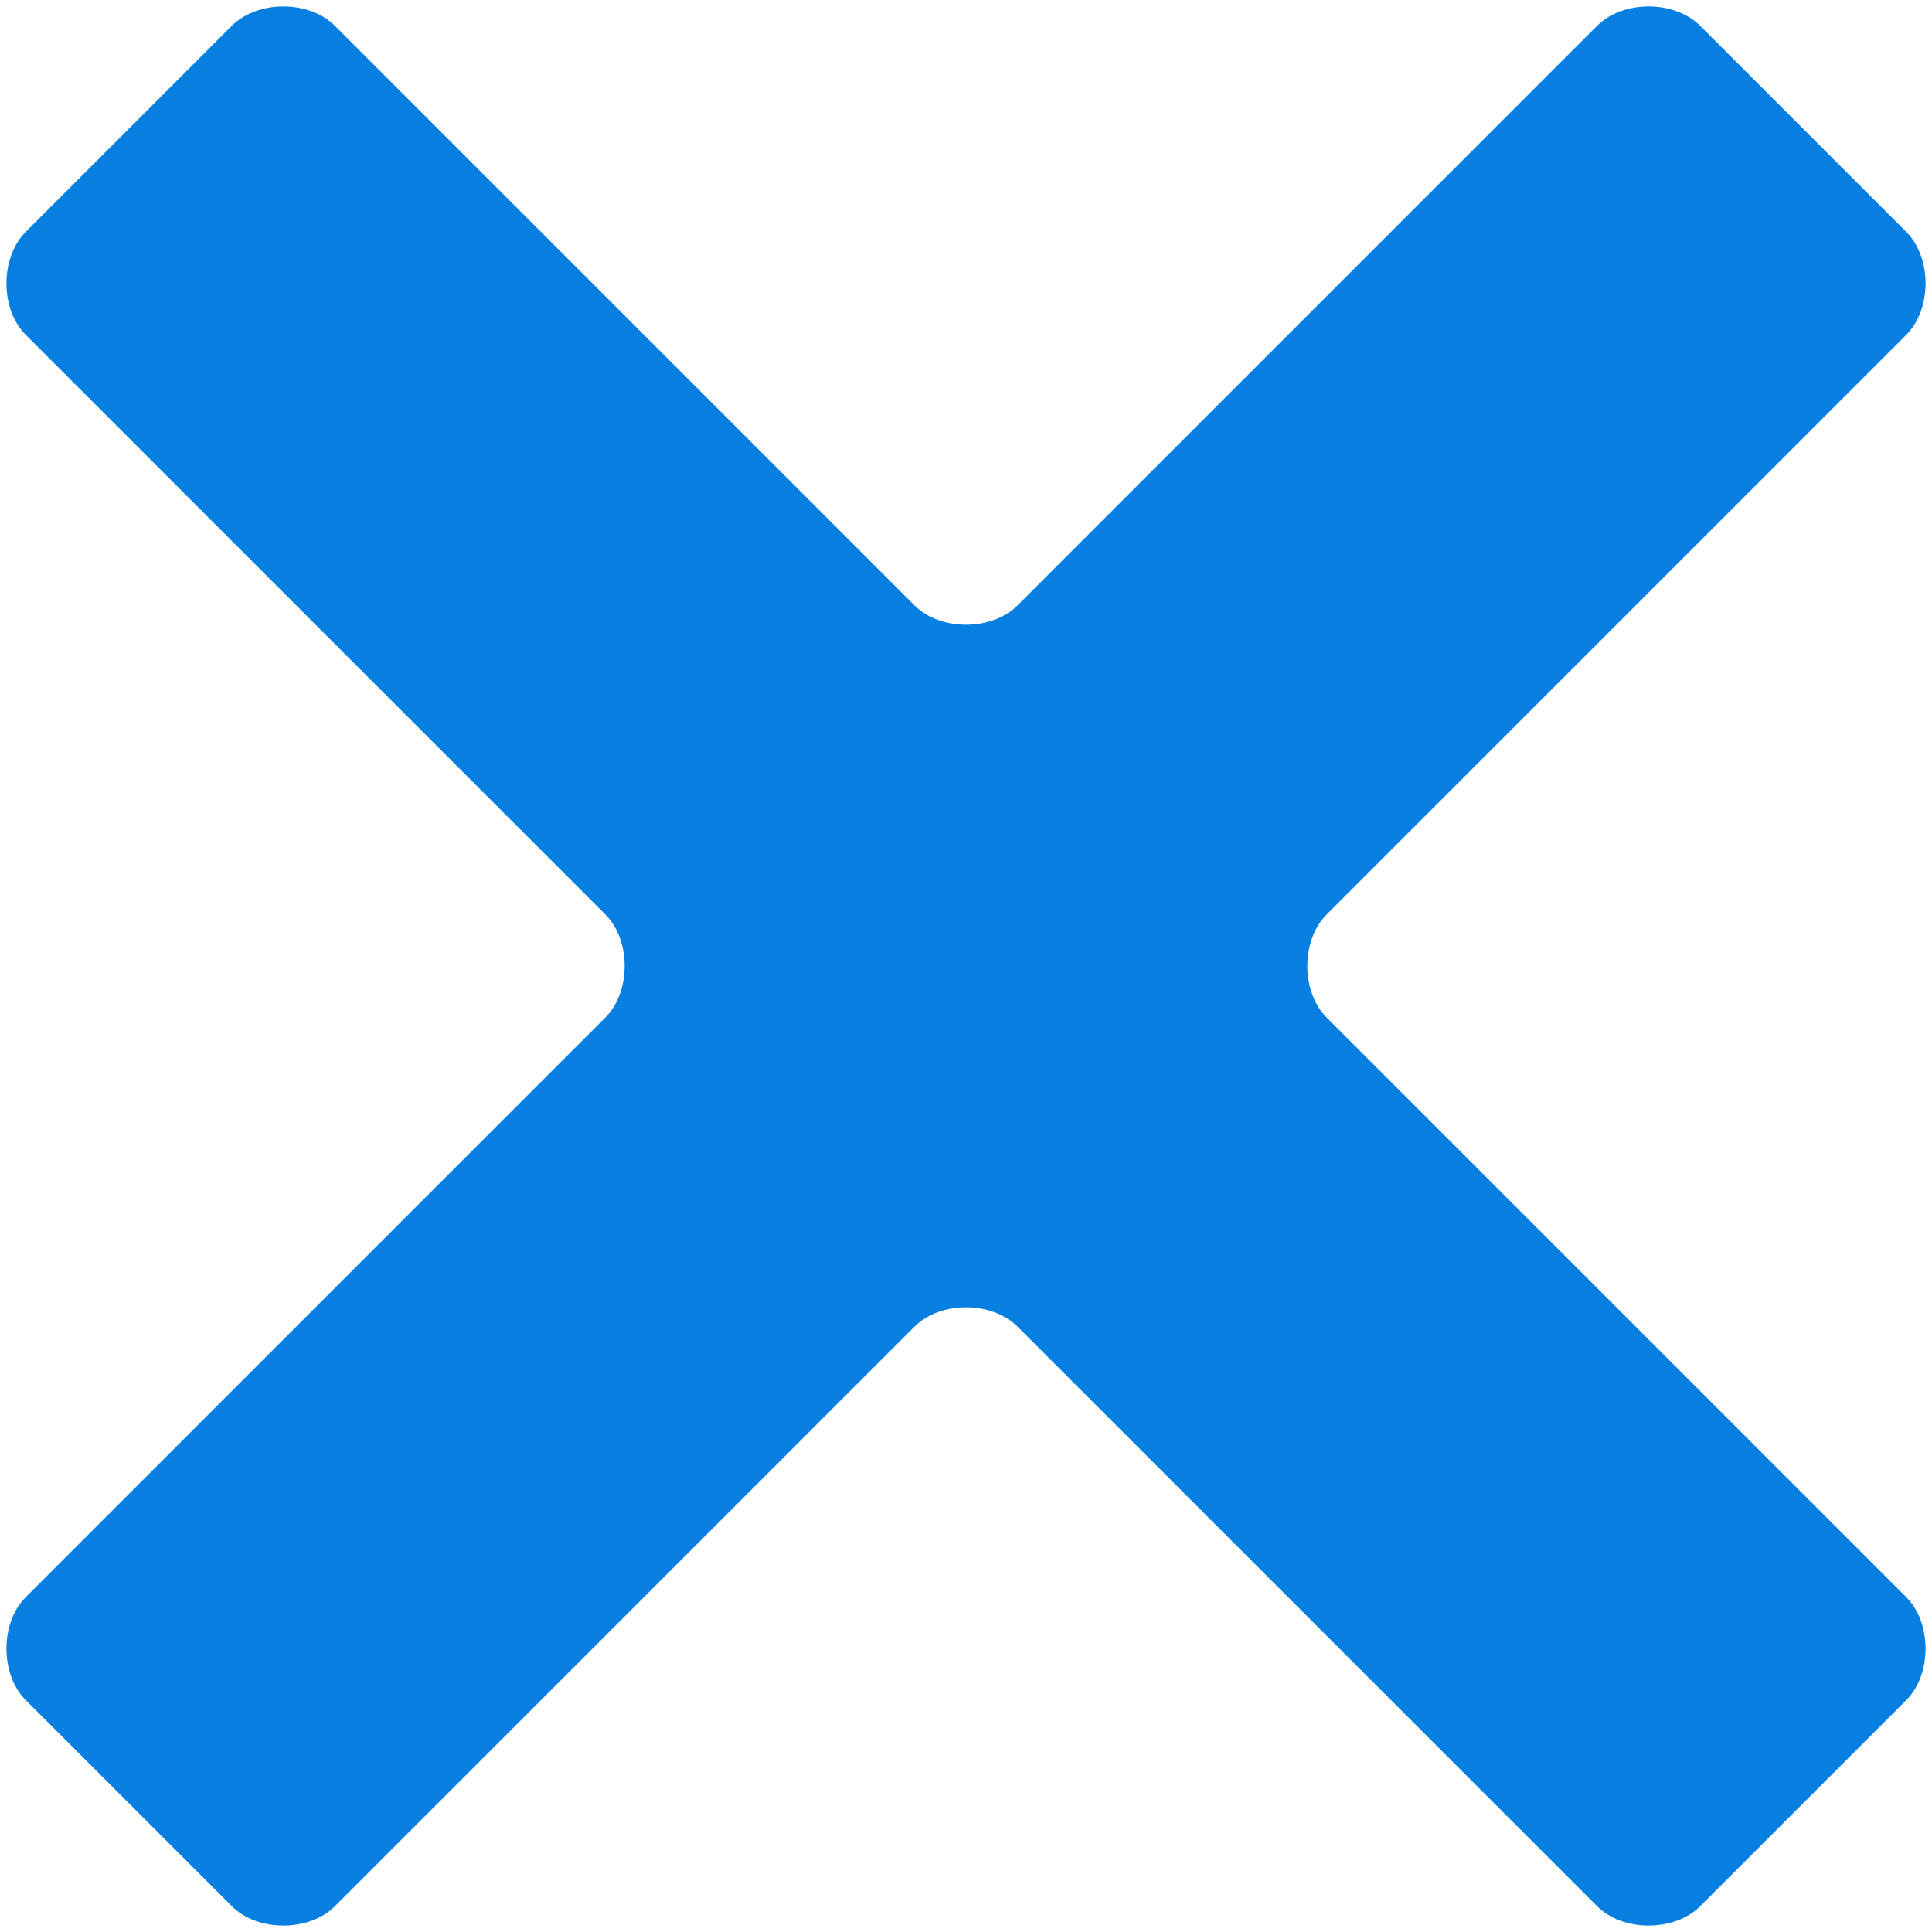
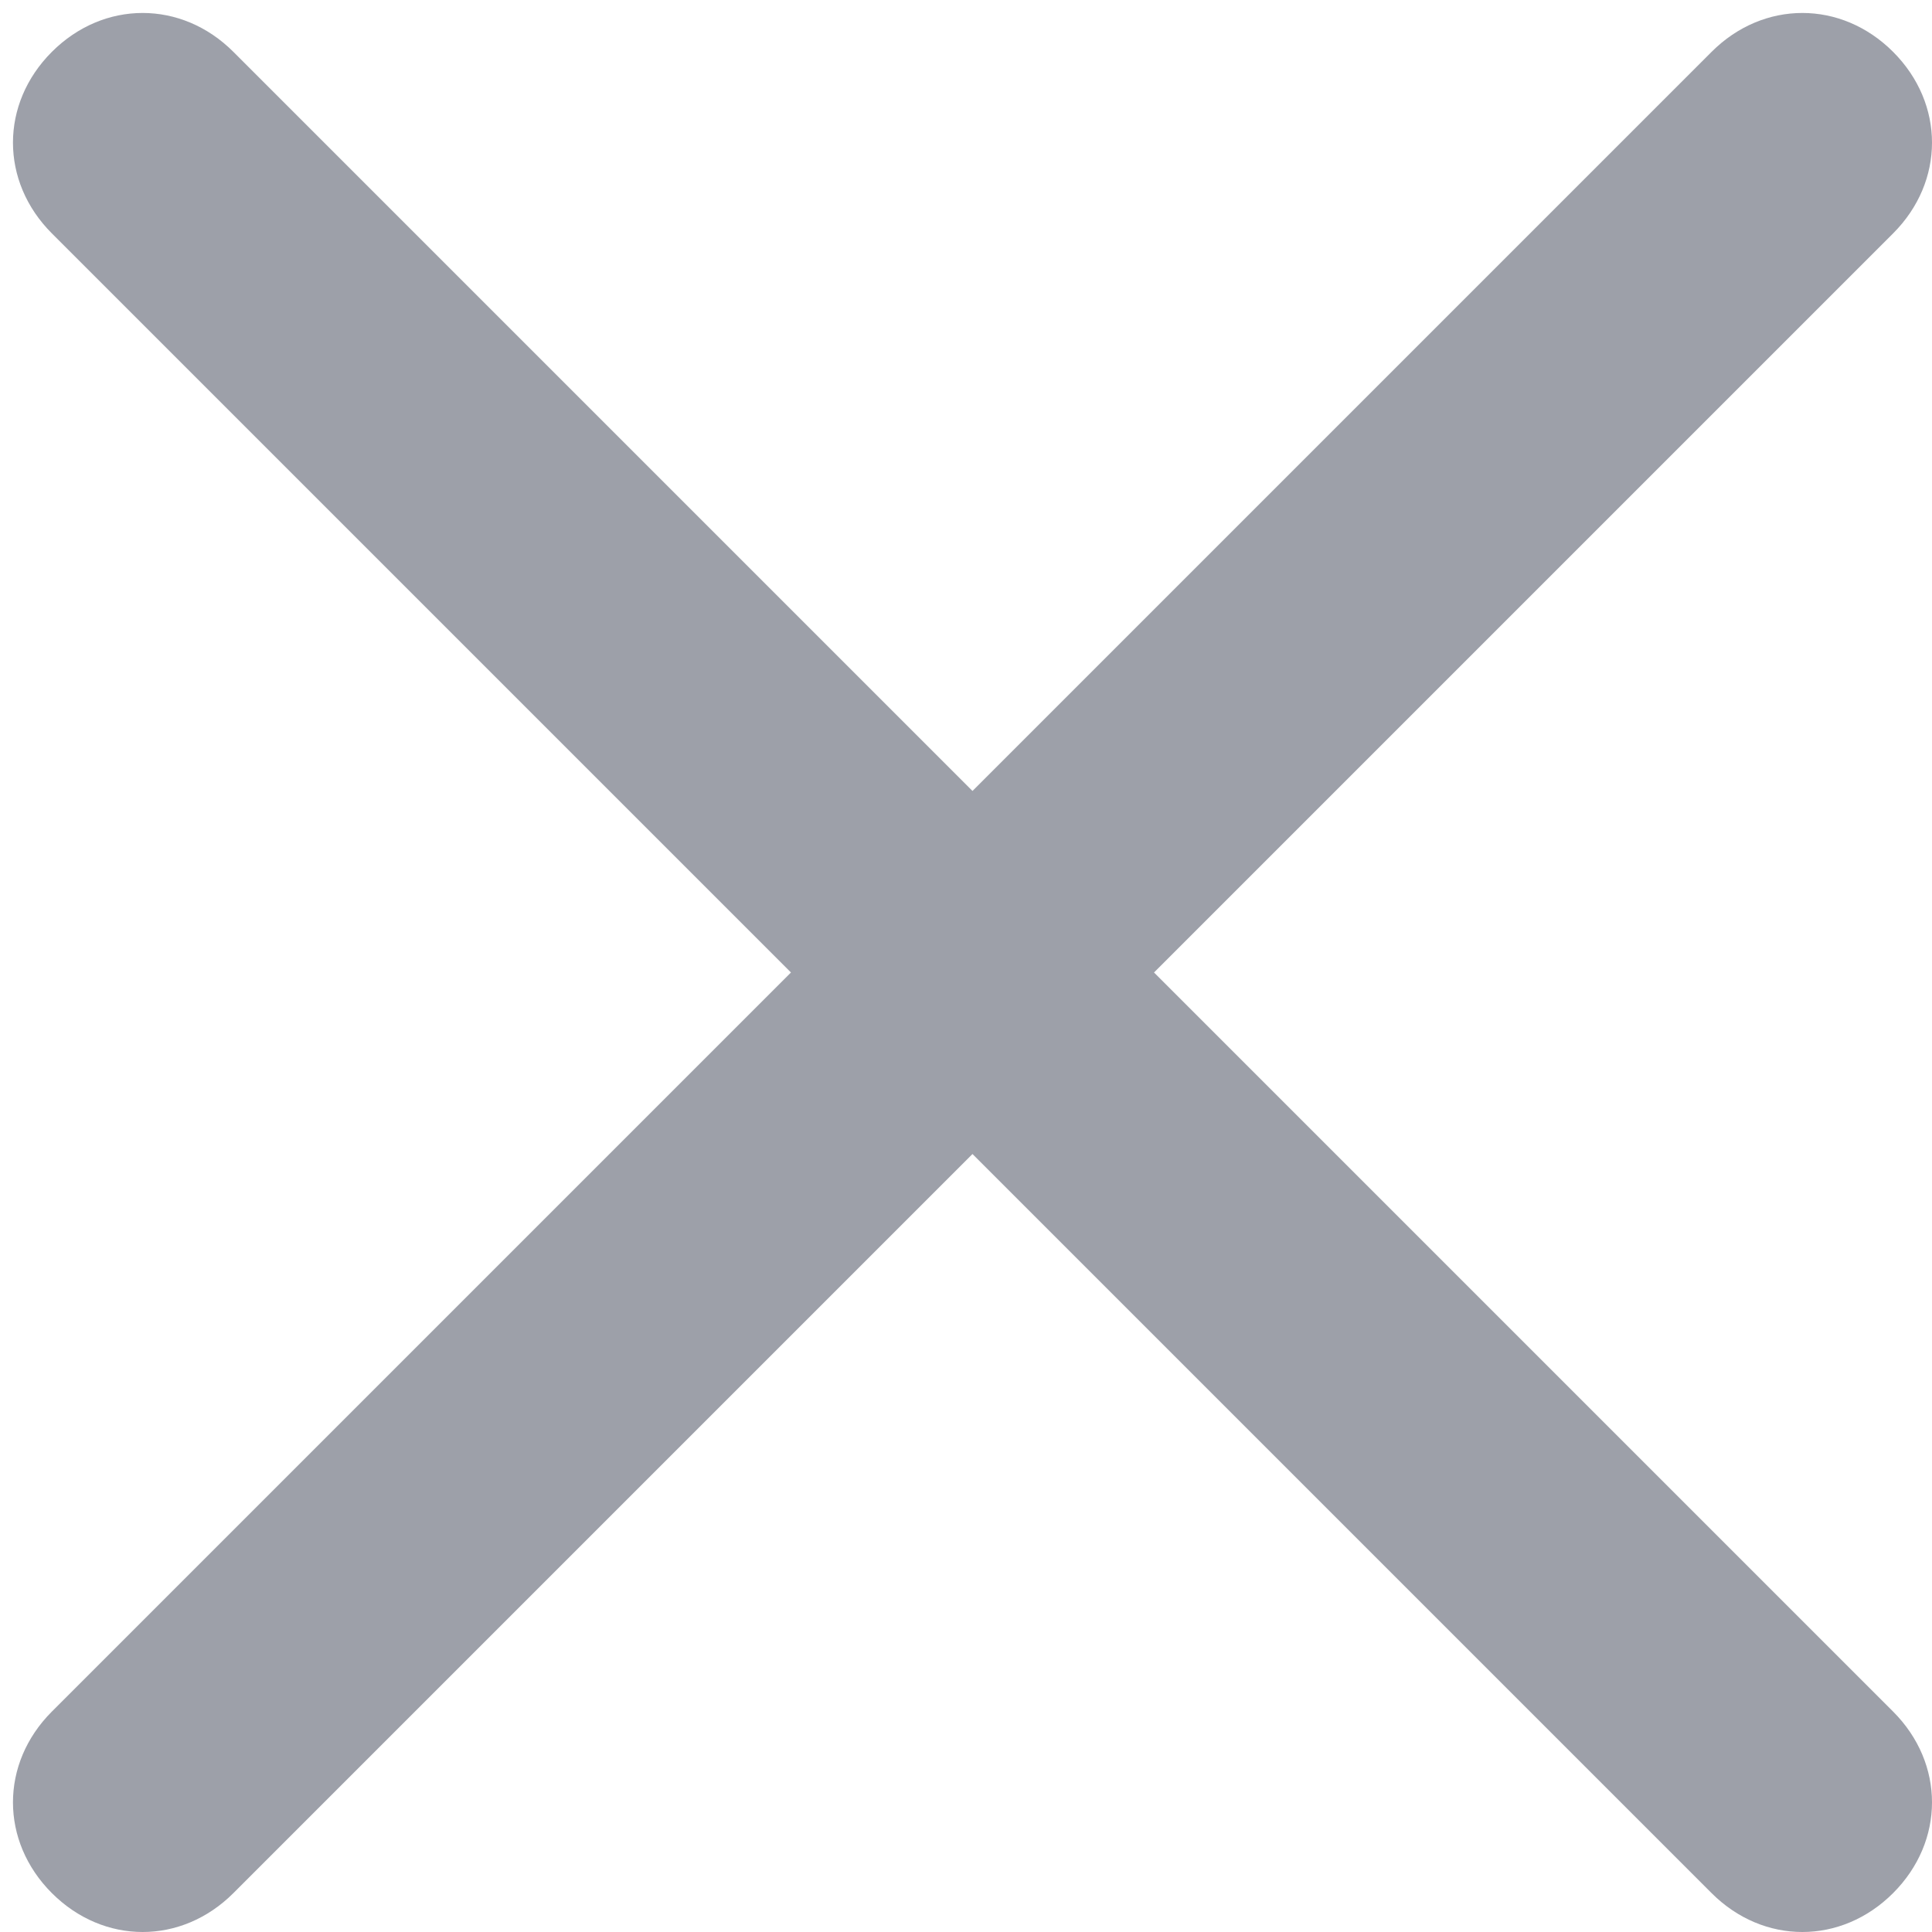
- <svg xmlns="http://www.w3.org/2000/svg" width="15" height="15" viewBox="-462.5 273.5 15 15" enable-background="new -462.5 273.5 15 15">
-   <path fill="#077fe1" fill-rule="evenodd" d="m-447.7 275.3c.2.2.2.6 0 .8l-4.5 4.5c-.2.2-.2.6 0 .8l4.5 4.5c.2.2.2.6 0 .8l-1.6 1.6c-.2.2-.6.2-.8 0l-4.5-4.5c-.2-.2-.6-.2-.8 0l-4.5 4.5c-.2.2-.6.2-.8 0l-1.6-1.6c-.2-.2-.2-.6 0-.8l4.5-4.5c.2-.2.2-.6 0-.8l-4.5-4.5c-.2-.2-.2-.6 0-.8l1.6-1.6c.2-.2.6-.2.8 0l4.5 4.5c.2.2.6.2.8 0l4.5-4.5c.2-.2.6-.2.8 0l1.6 1.6" />
+ <svg xmlns="http://www.w3.org/2000/svg" width="14.9" height="14.9" viewBox="-296.6 389.4 14.9 14.9" enable-background="new -296.6 389.4 14.9 14.9">
+   <path d="m-287.7 396.9l5.7-5.7c.4-.4.4-1 0-1.4-.4-.4-1-.4-1.4 0l-5.7 5.7-5.7-5.7c-.4-.4-1-.4-1.4 0-.4.4-.4 1 0 1.4l5.7 5.7-5.7 5.7c-.4.4-.4 1 0 1.4.4.4 1 .4 1.4 0l5.7-5.7 5.7 5.7c.4.4 1 .4 1.4 0 .4-.4.4-1 0-1.4l-5.7-5.7" fill="#9da0a9" />
</svg>
